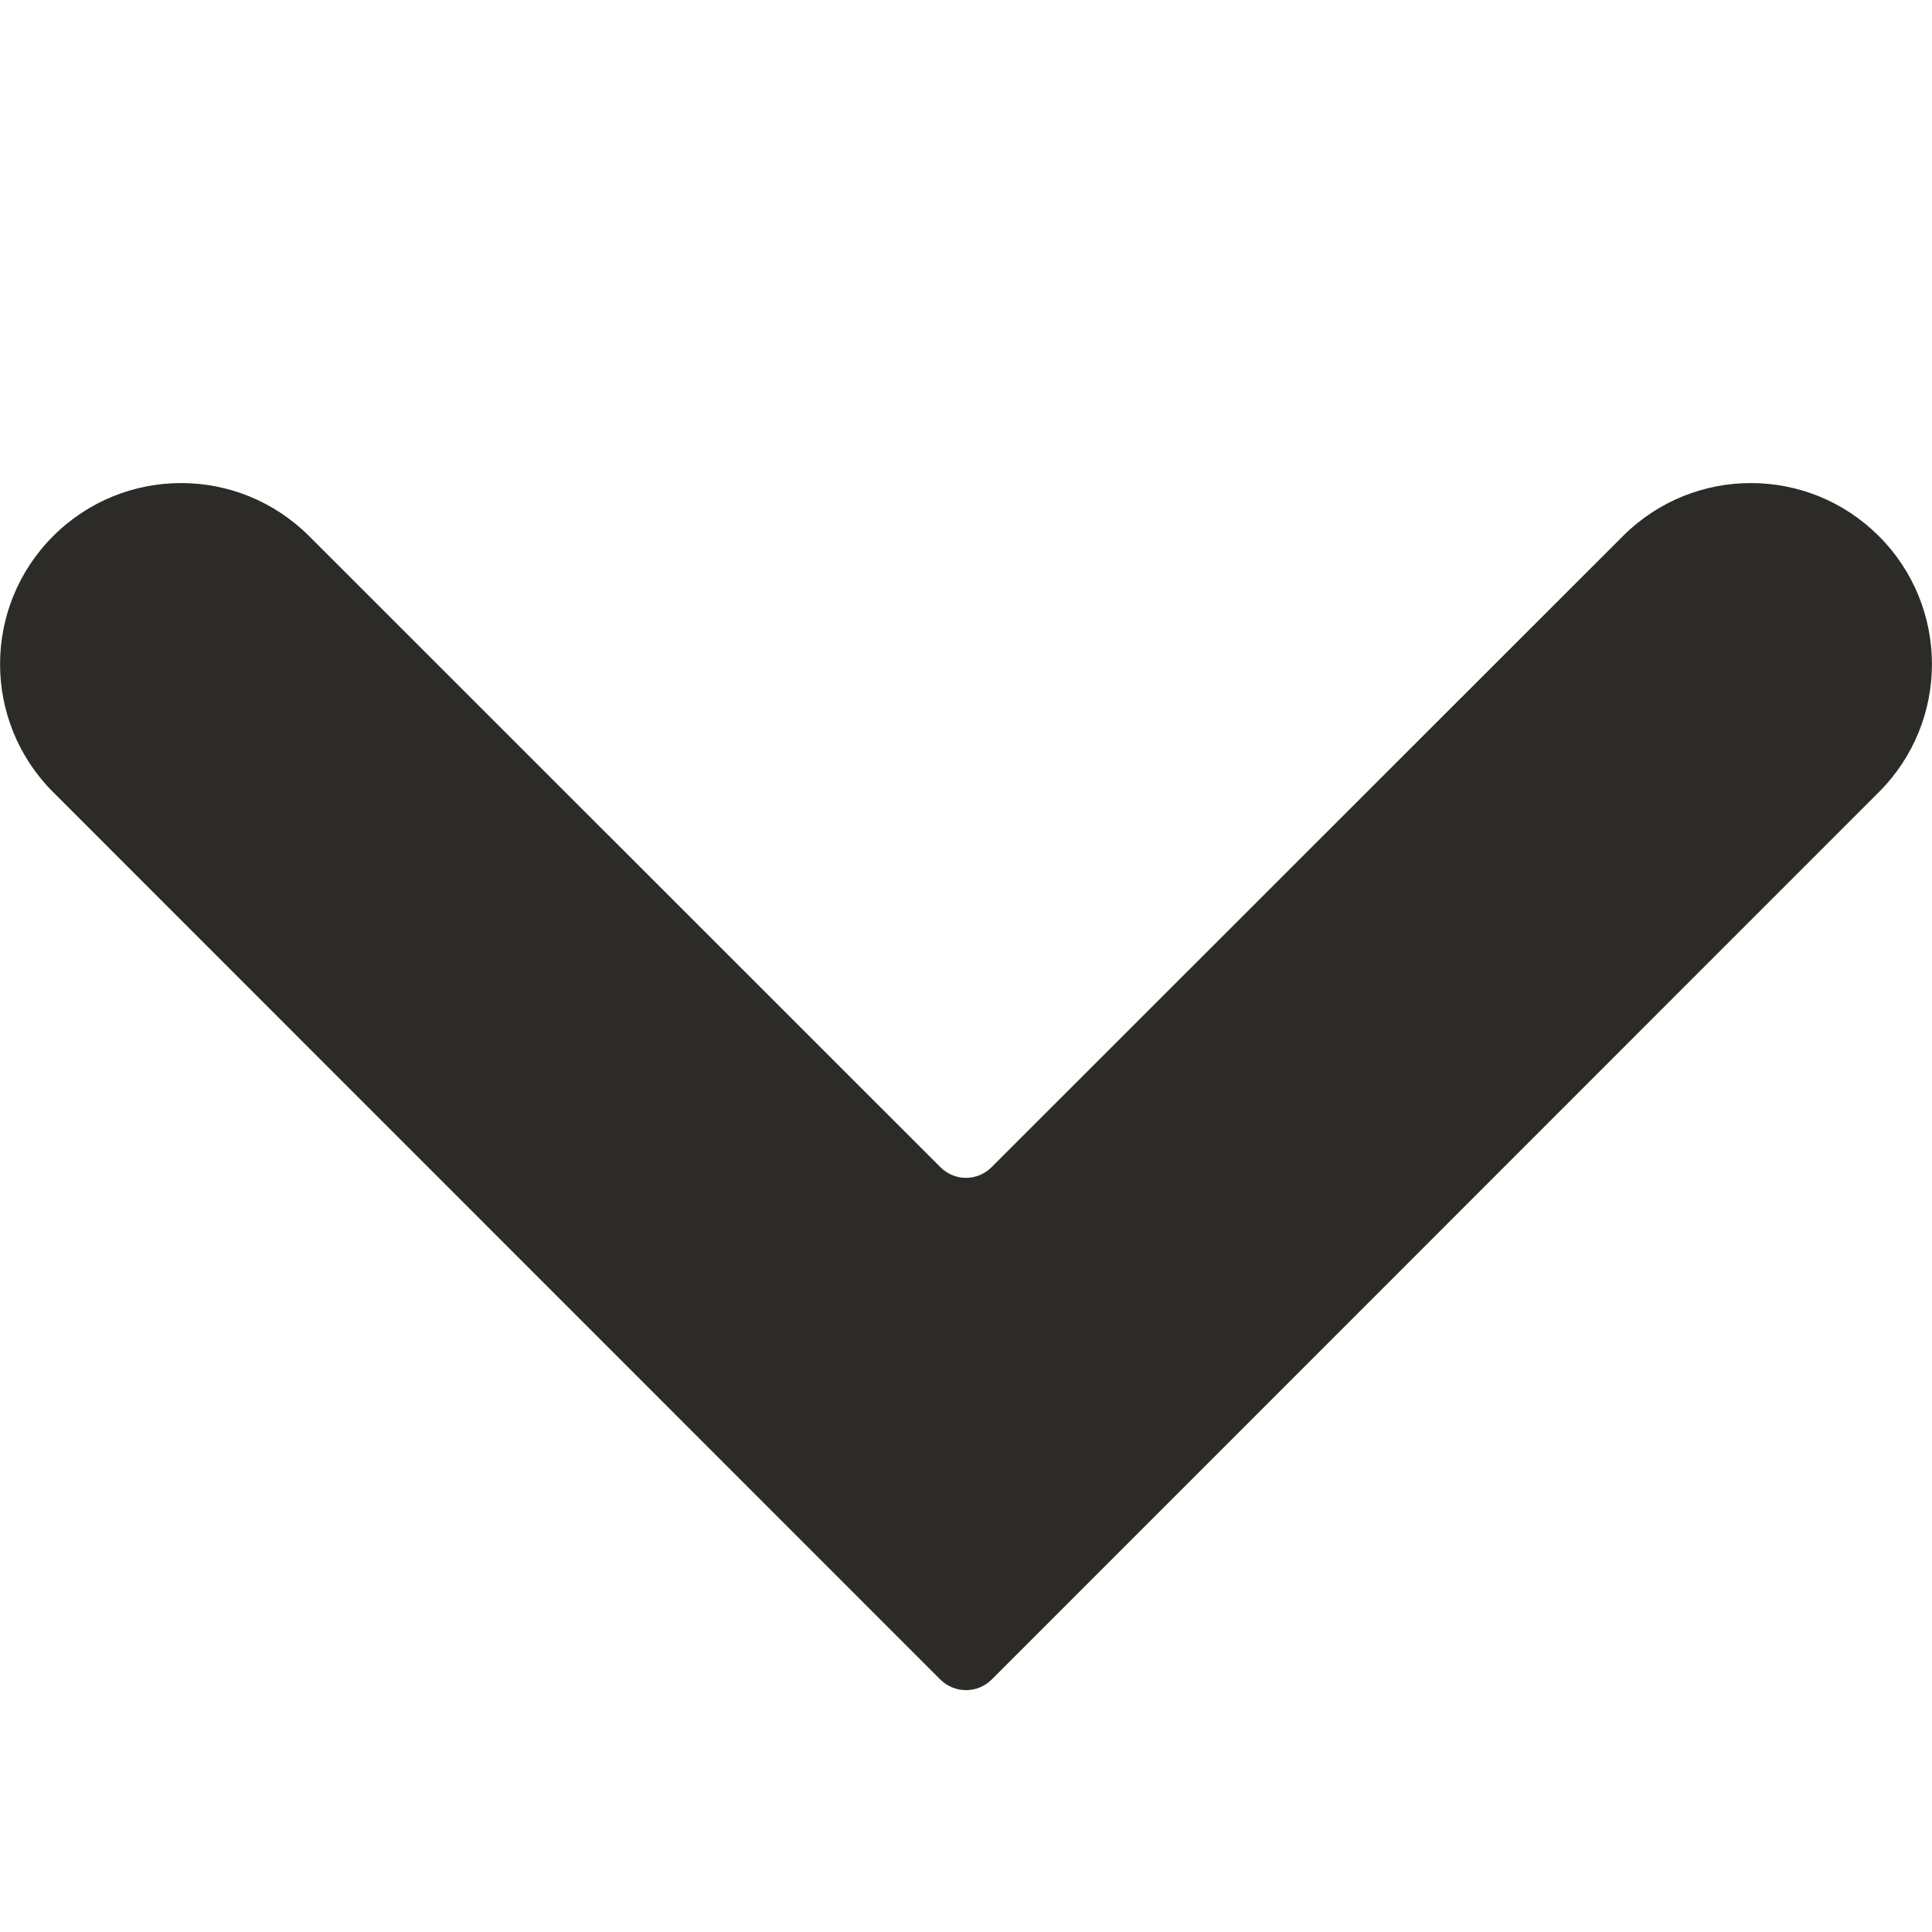
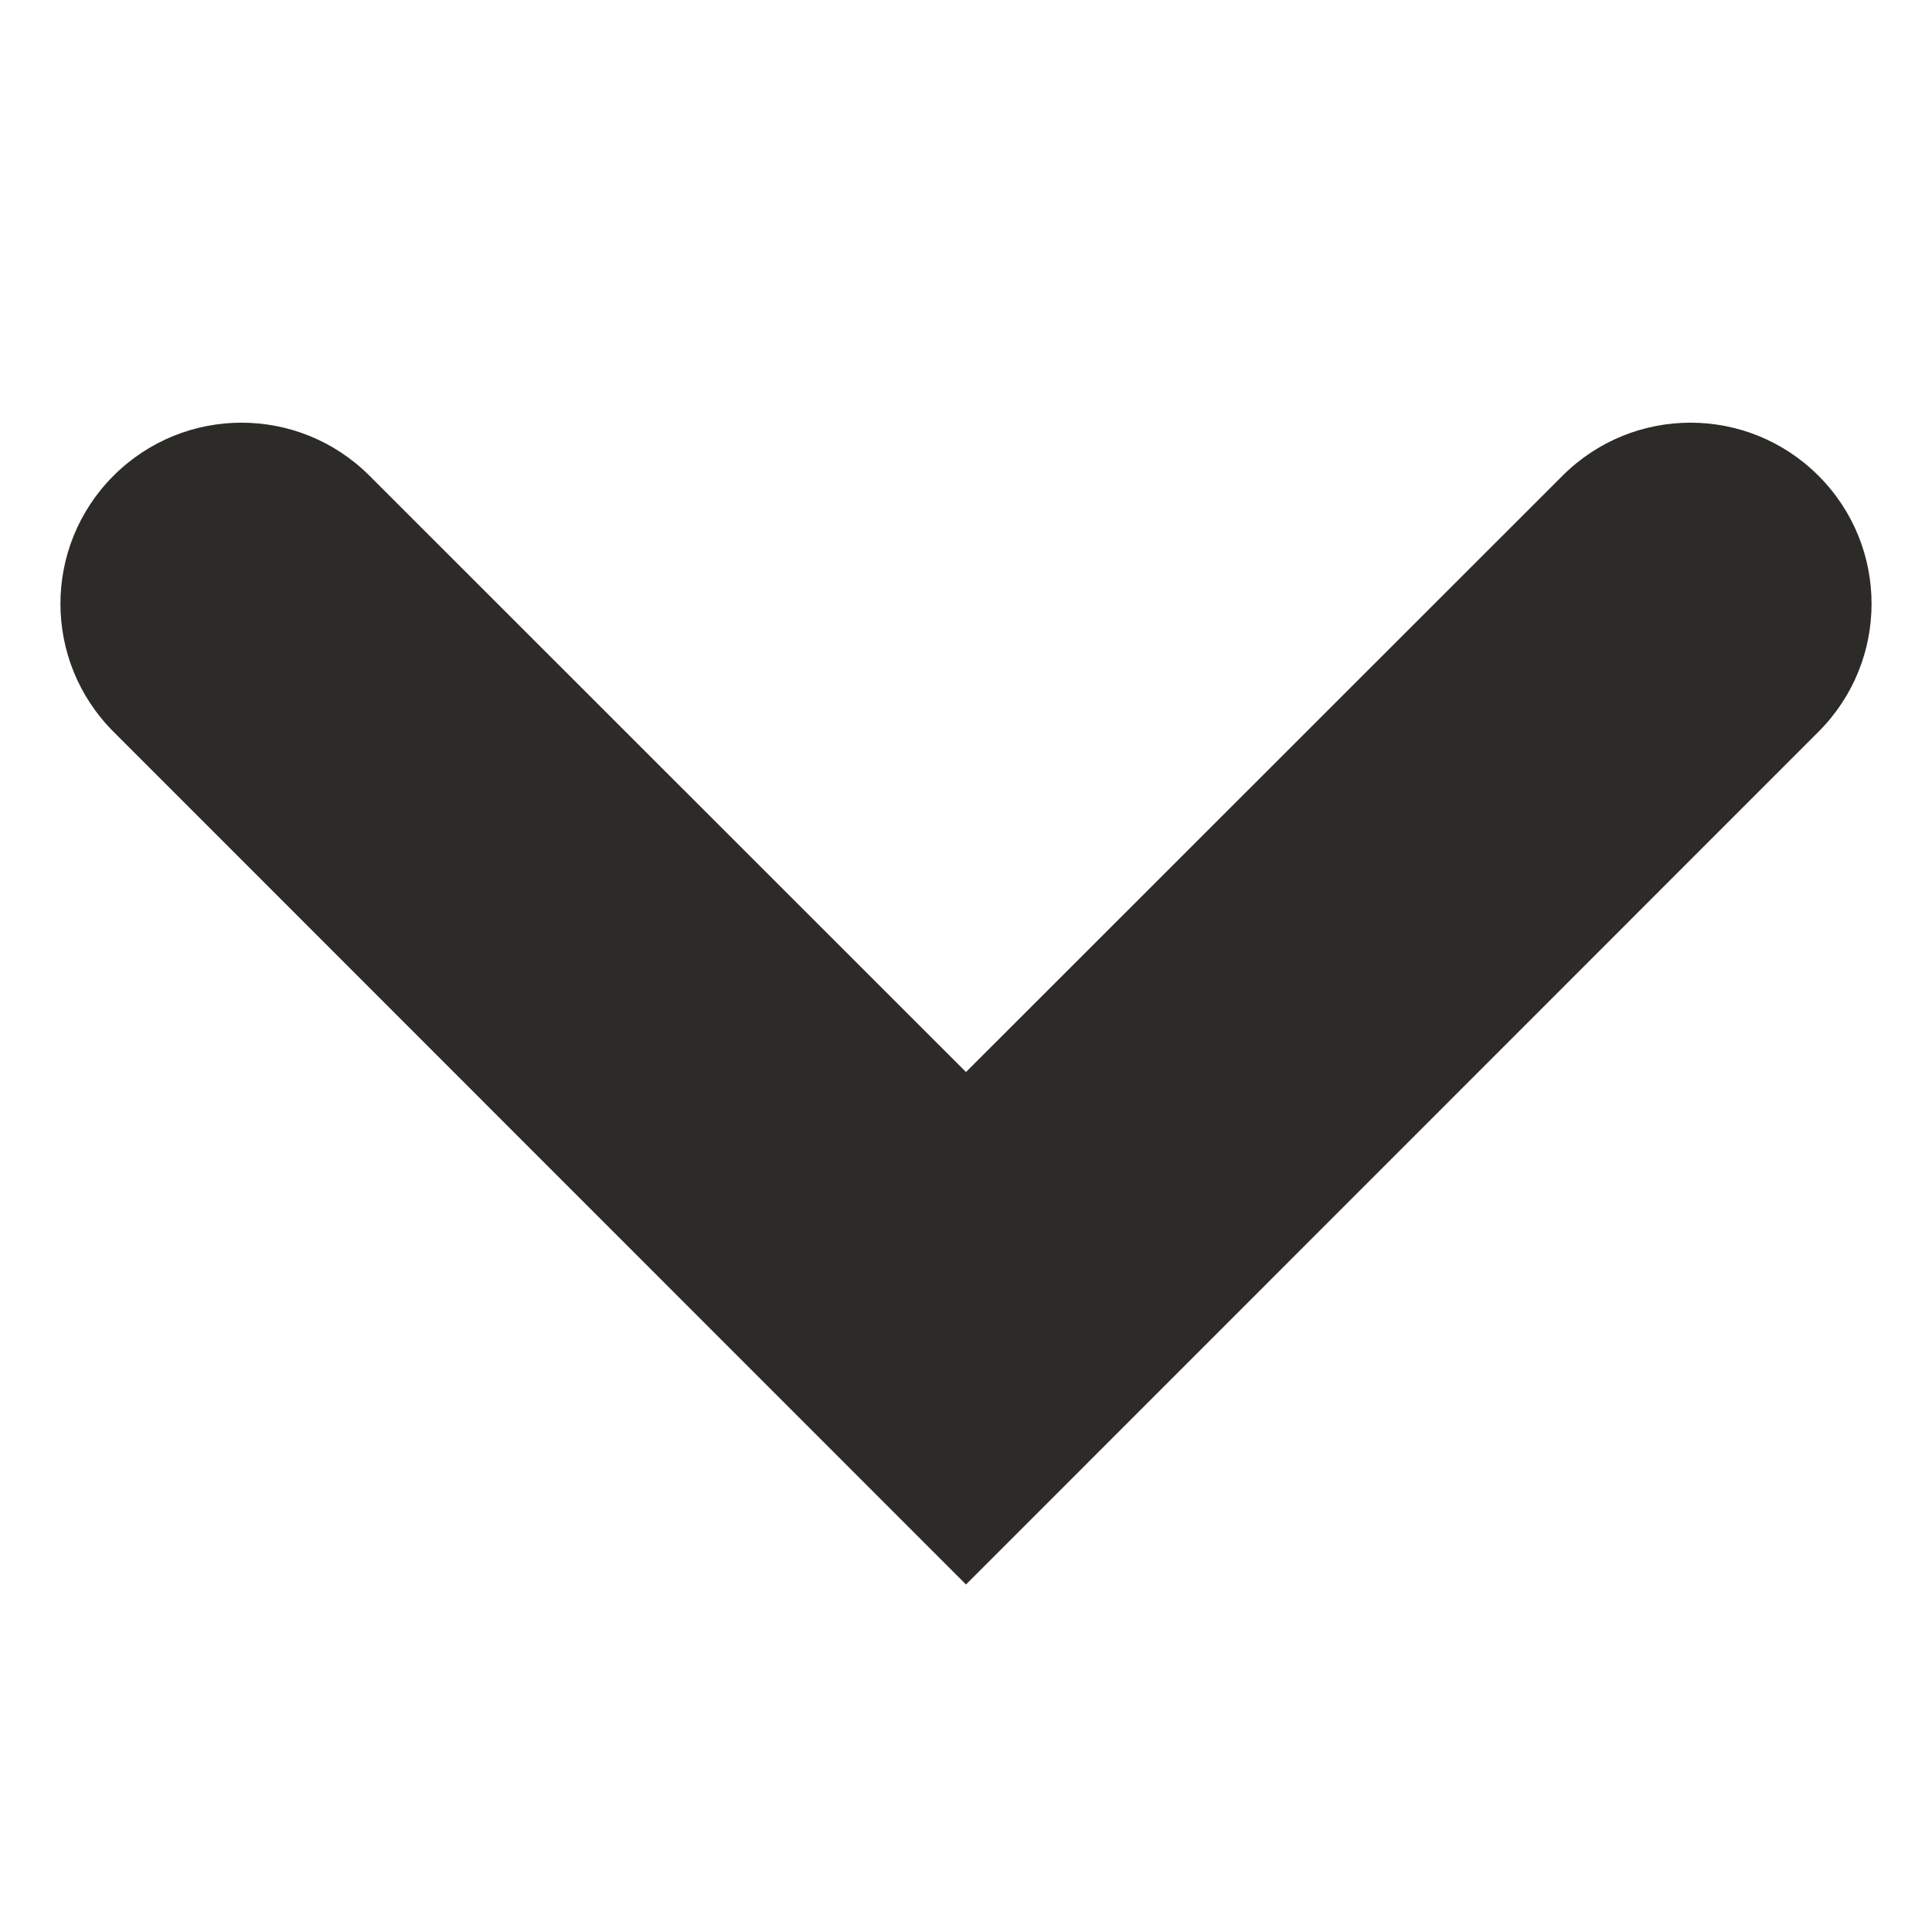
<svg xmlns="http://www.w3.org/2000/svg" width="8" height="8" viewBox="0 0 8 8" fill="none">
-   <path fill-rule="evenodd" clip-rule="evenodd" d="M0.22 2.22C0.513 1.927 0.987 1.927 1.28 2.22L3.894 4.833C3.953 4.892 4.047 4.892 4.106 4.833L6.72 2.22C7.013 1.927 7.487 1.927 7.78 2.22C8.073 2.513 8.073 2.987 7.78 3.28L4.106 6.955C4.047 7.013 3.953 7.013 3.894 6.955L0.22 3.28C-0.073 2.987 -0.073 2.513 0.22 2.22Z" fill="#2c2b27" />
+   <path fill-rule="evenodd" clip-rule="evenodd" d="M0.47 1.97C0.763 1.677 1.237 1.677 1.53 1.97L4 4.439L6.47 1.97C6.763 1.677 7.237 1.677 7.53 1.97C7.823 2.263 7.823 2.737 7.53 3.03L4 6.561L0.47 3.03C0.177 2.737 0.177 2.263 0.47 1.97Z" fill="#2C2B27" />
</svg>
